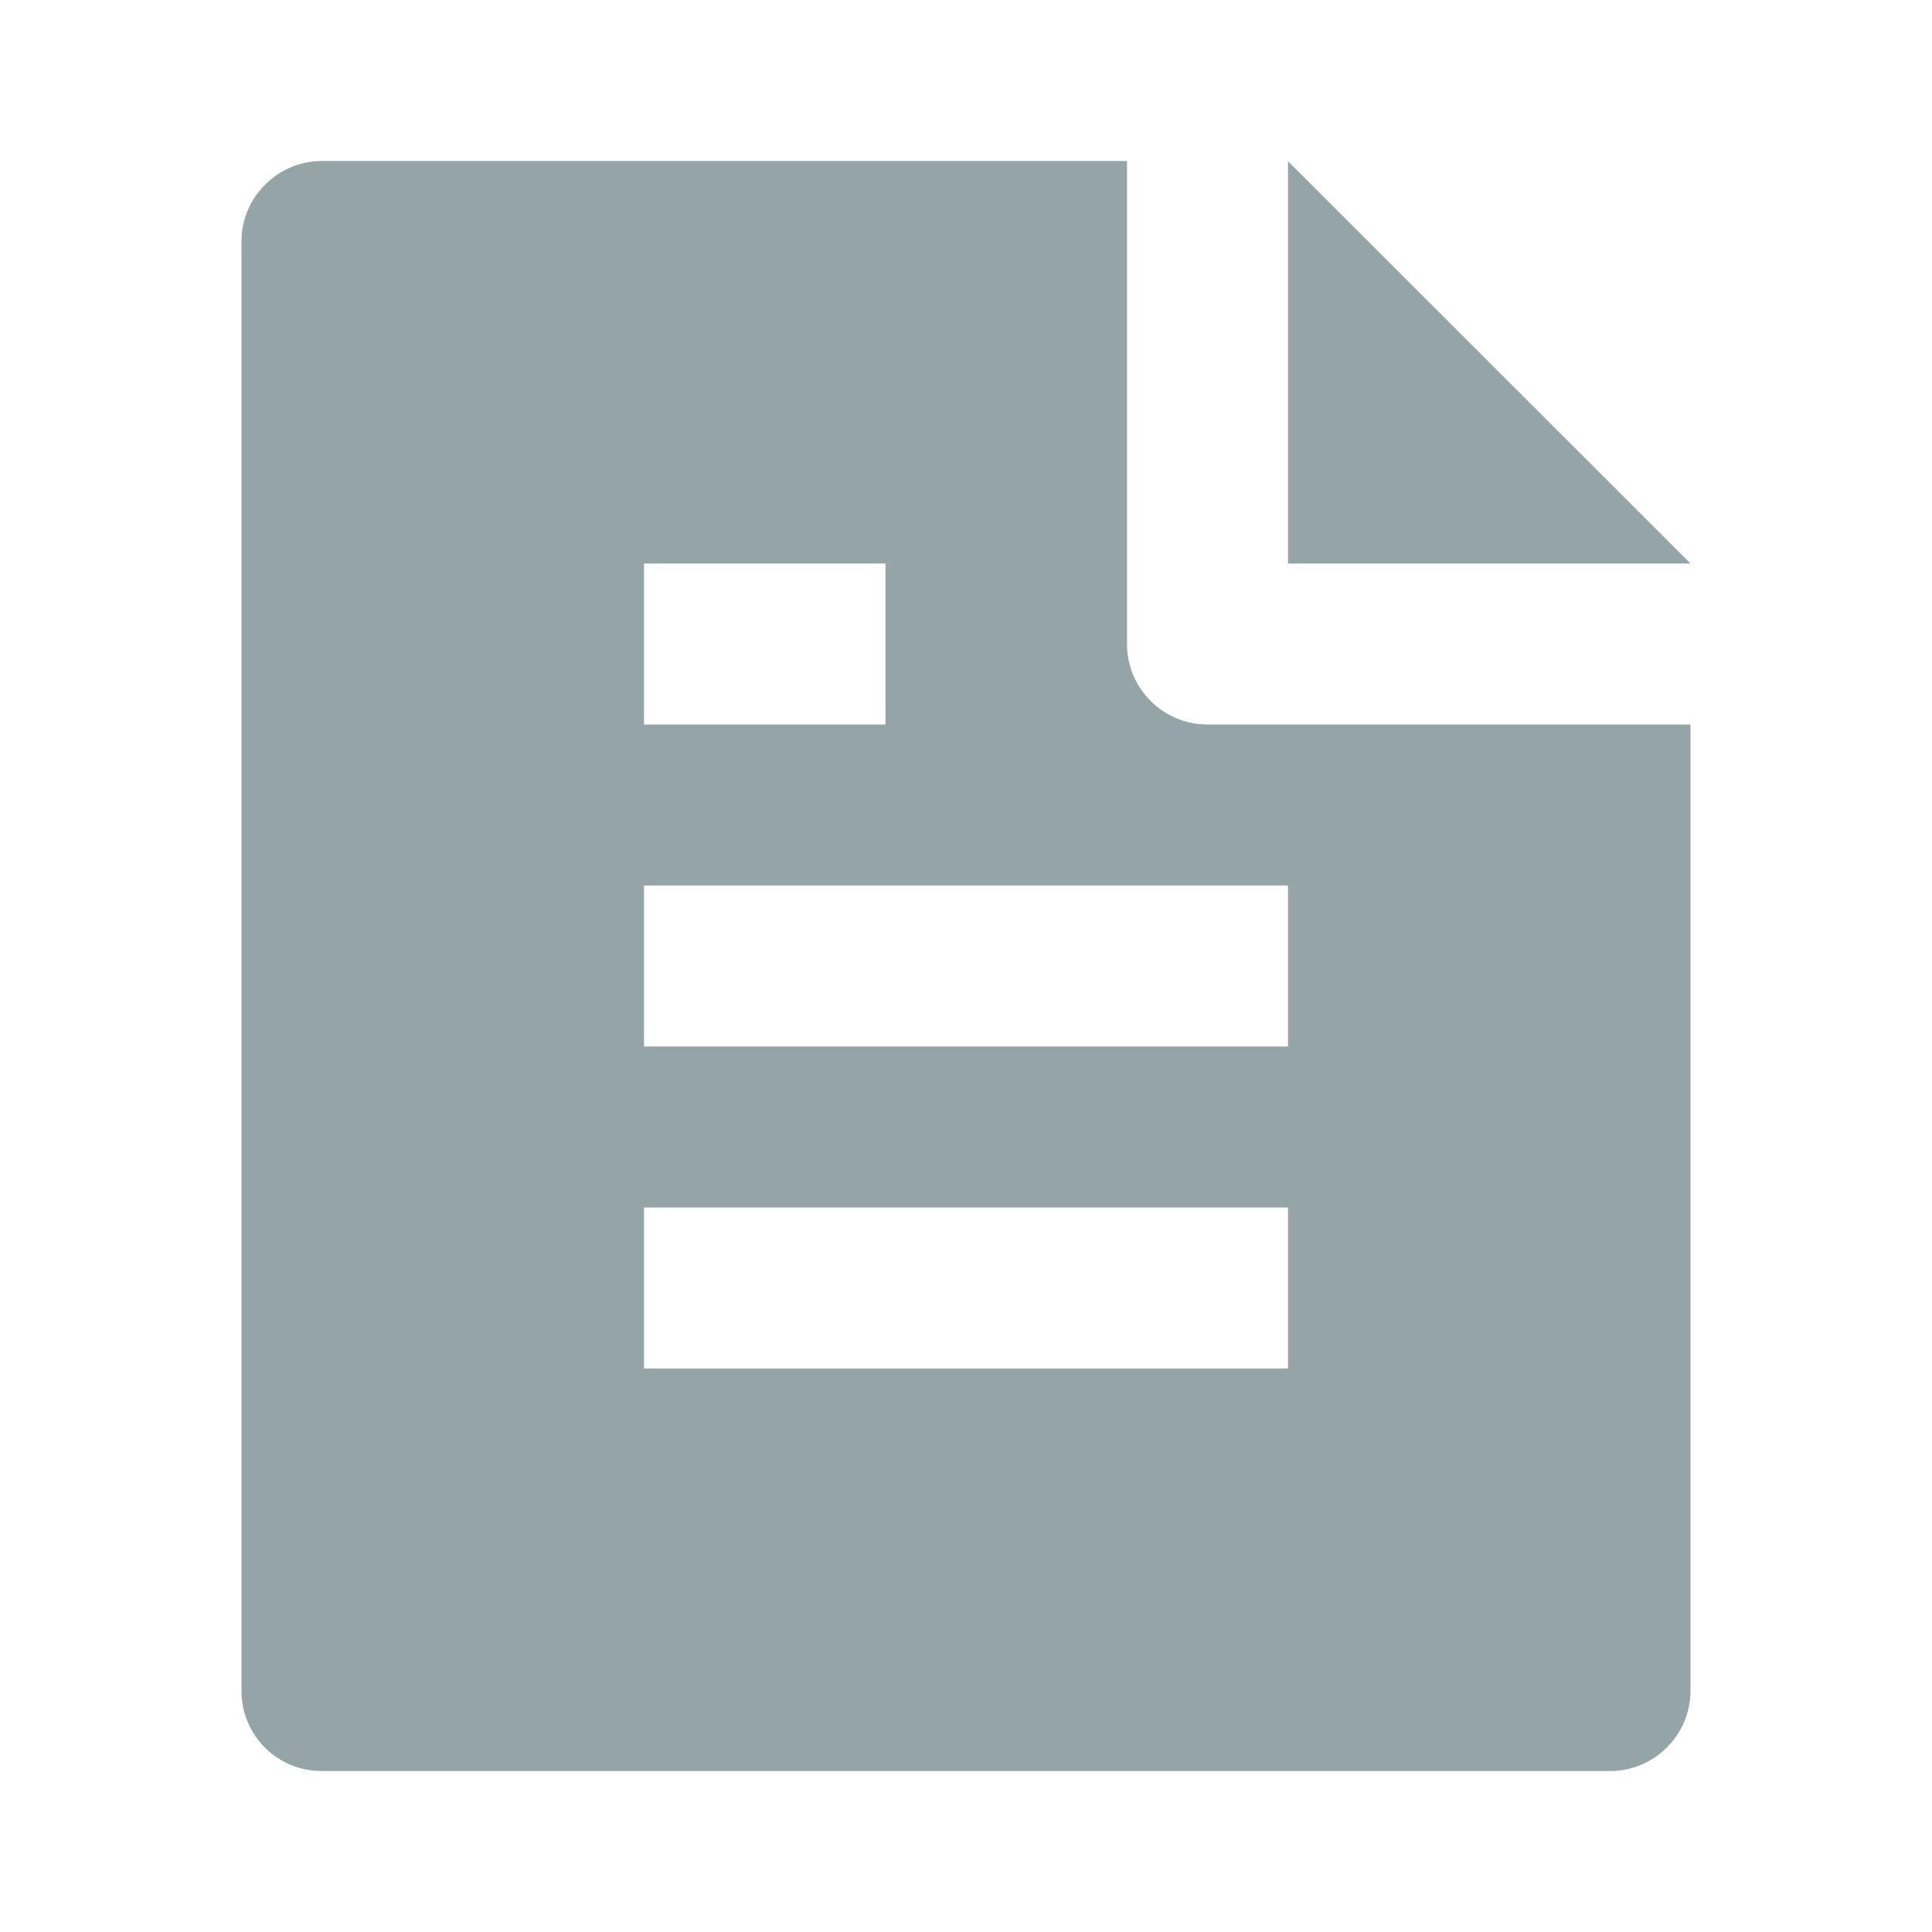
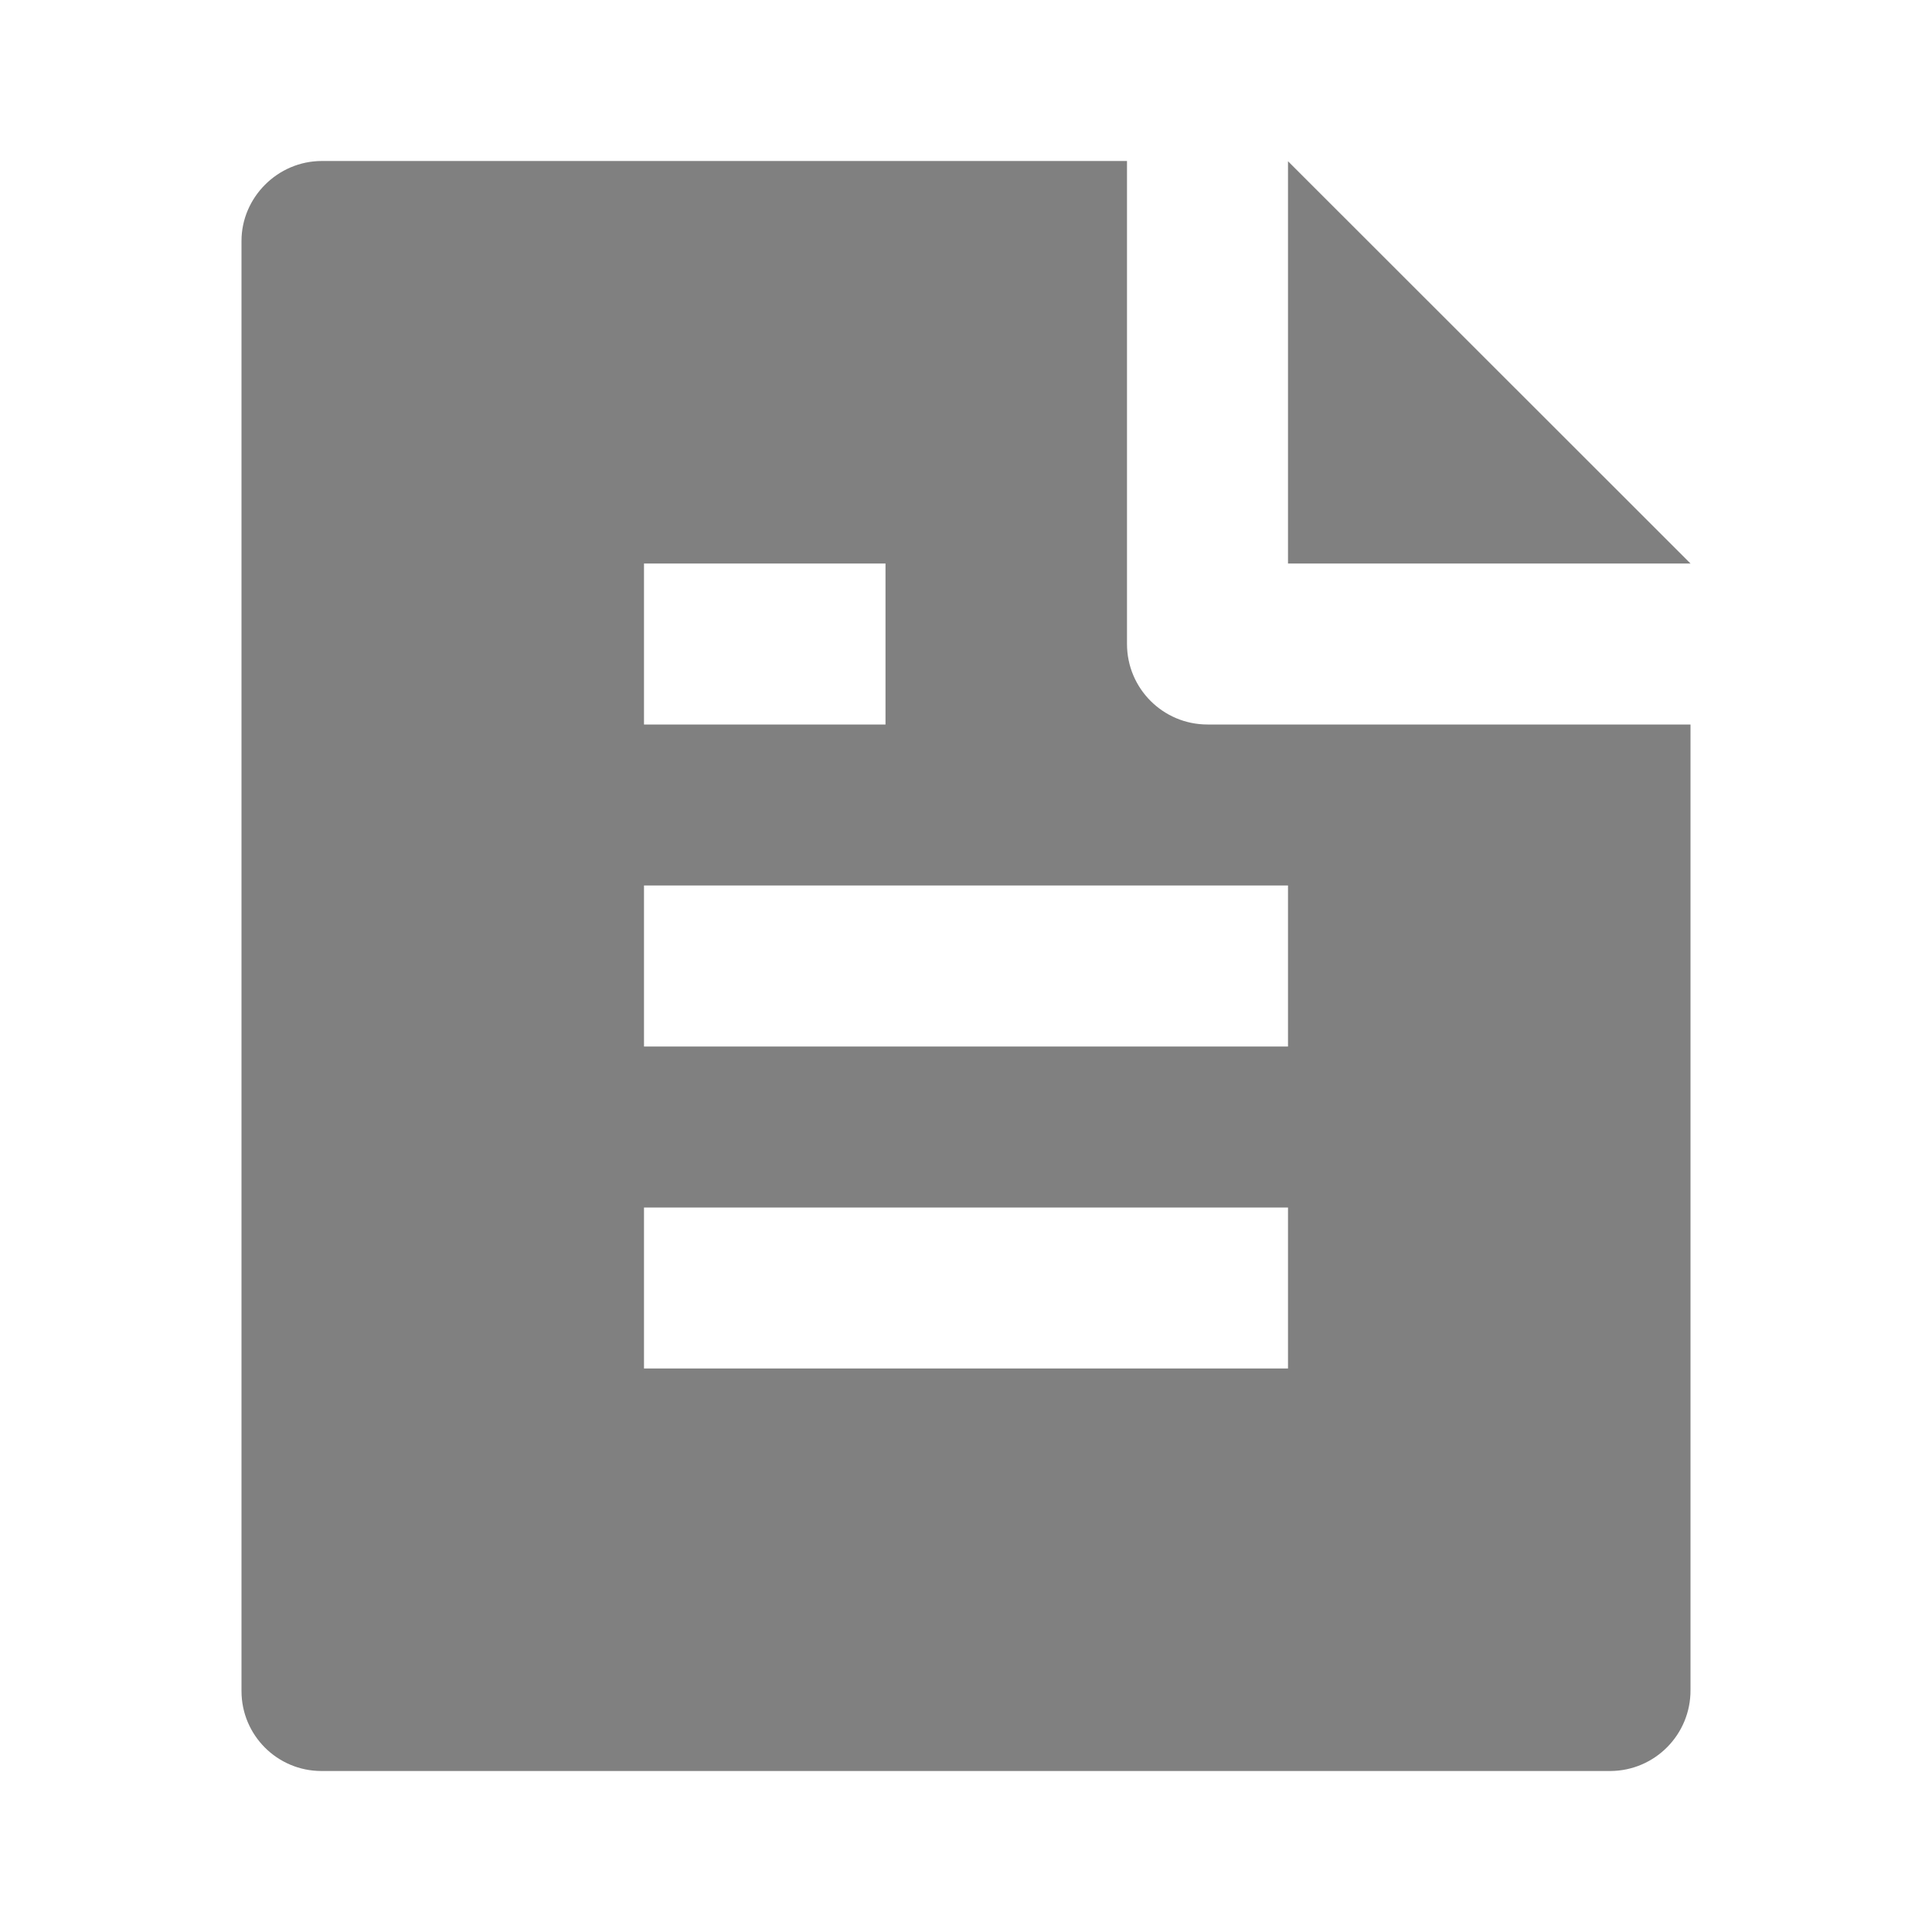
<svg xmlns="http://www.w3.org/2000/svg" viewBox="0 0 24 24" width="24" height="24">
  <path fill="none" d="M0 0h24v24H0z" />
-   <path d="M21 9v11.993A1 1 0 0 1 20.007 22H3.993A.993.993 0 0 1 3 21.008V2.992C3 2.455 3.447 2 3.998 2H14v6a1 1 0 0 0 1 1h6zm0-2h-5V2.003L21 7zM8 7v2h3V7H8zm0 4v2h8v-2H8zm0 4v2h8v-2H8z" fill="rgba(149,164,166,1)" />
+   <path d="M21 9v11.993A1 1 0 0 1 20.007 22H3.993A.993.993 0 0 1 3 21.008V2.992C3 2.455 3.447 2 3.998 2H14v6a1 1 0 0 0 1 1h6zm0-2h-5V2.003L21 7zM8 7v2h3V7H8zm0 4v2h8v-2H8zm0 4v2h8v-2H8z" fill="rgba(128,128,128,1)" />
</svg>
